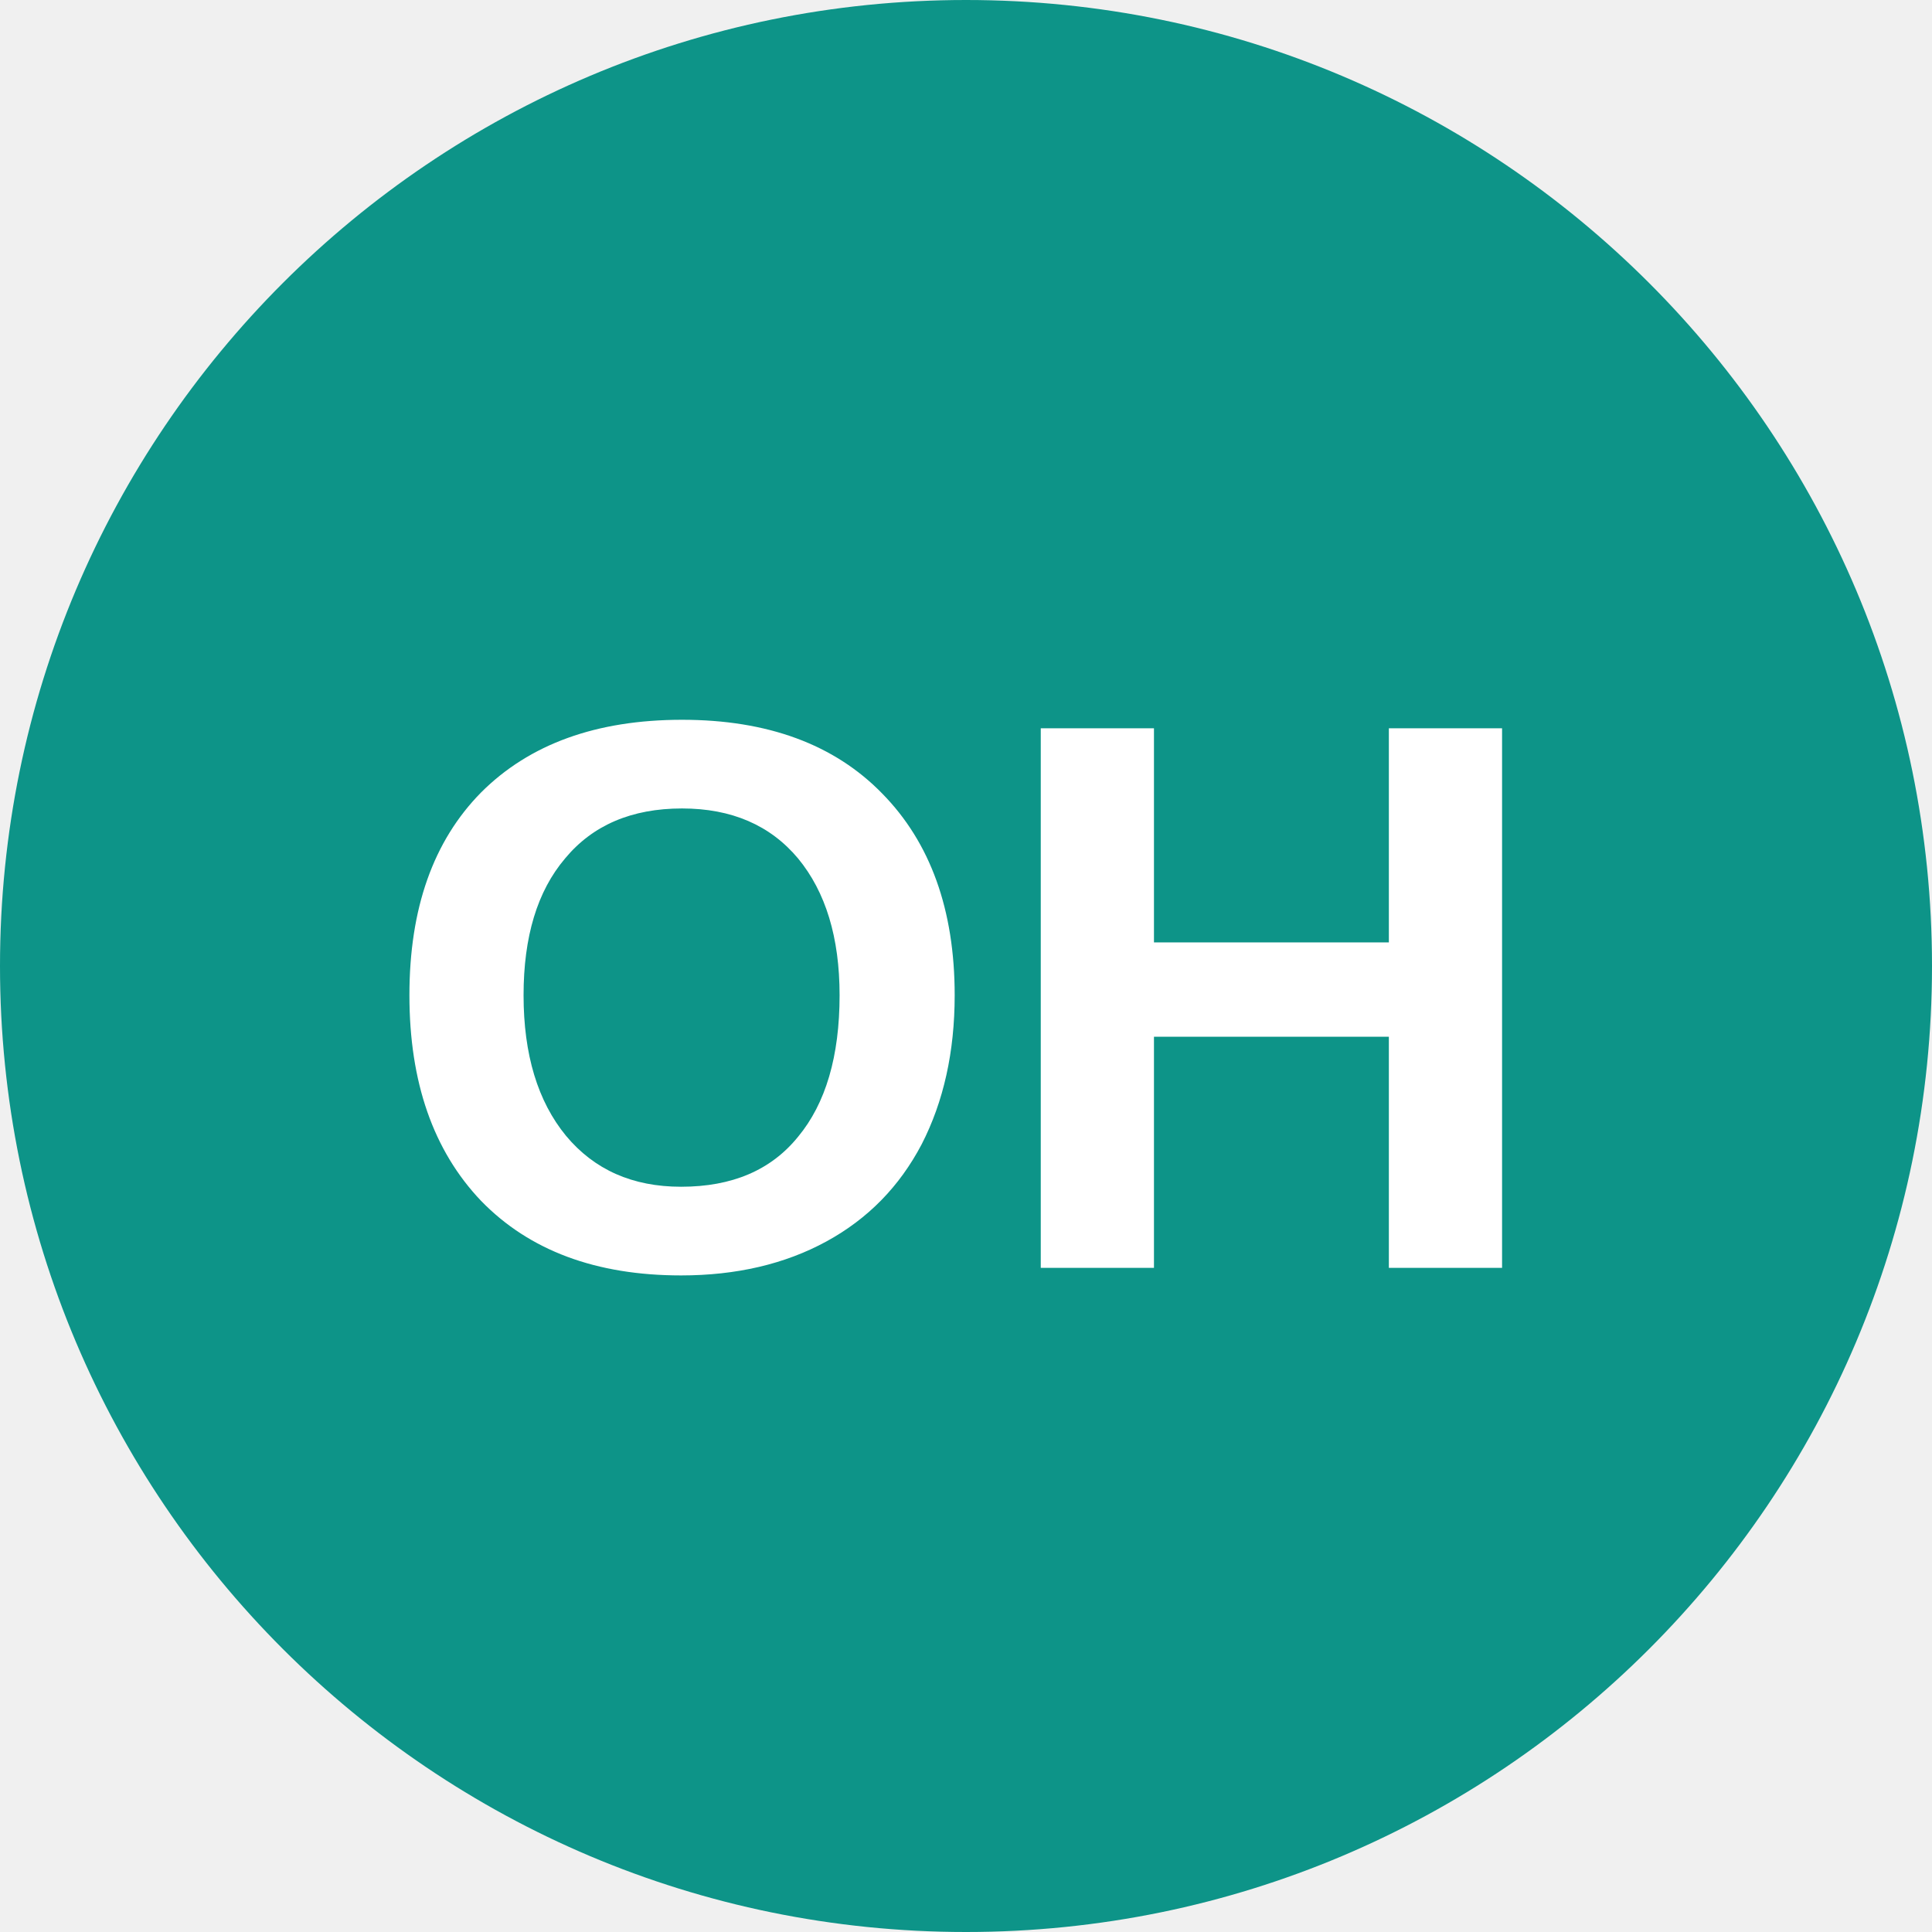
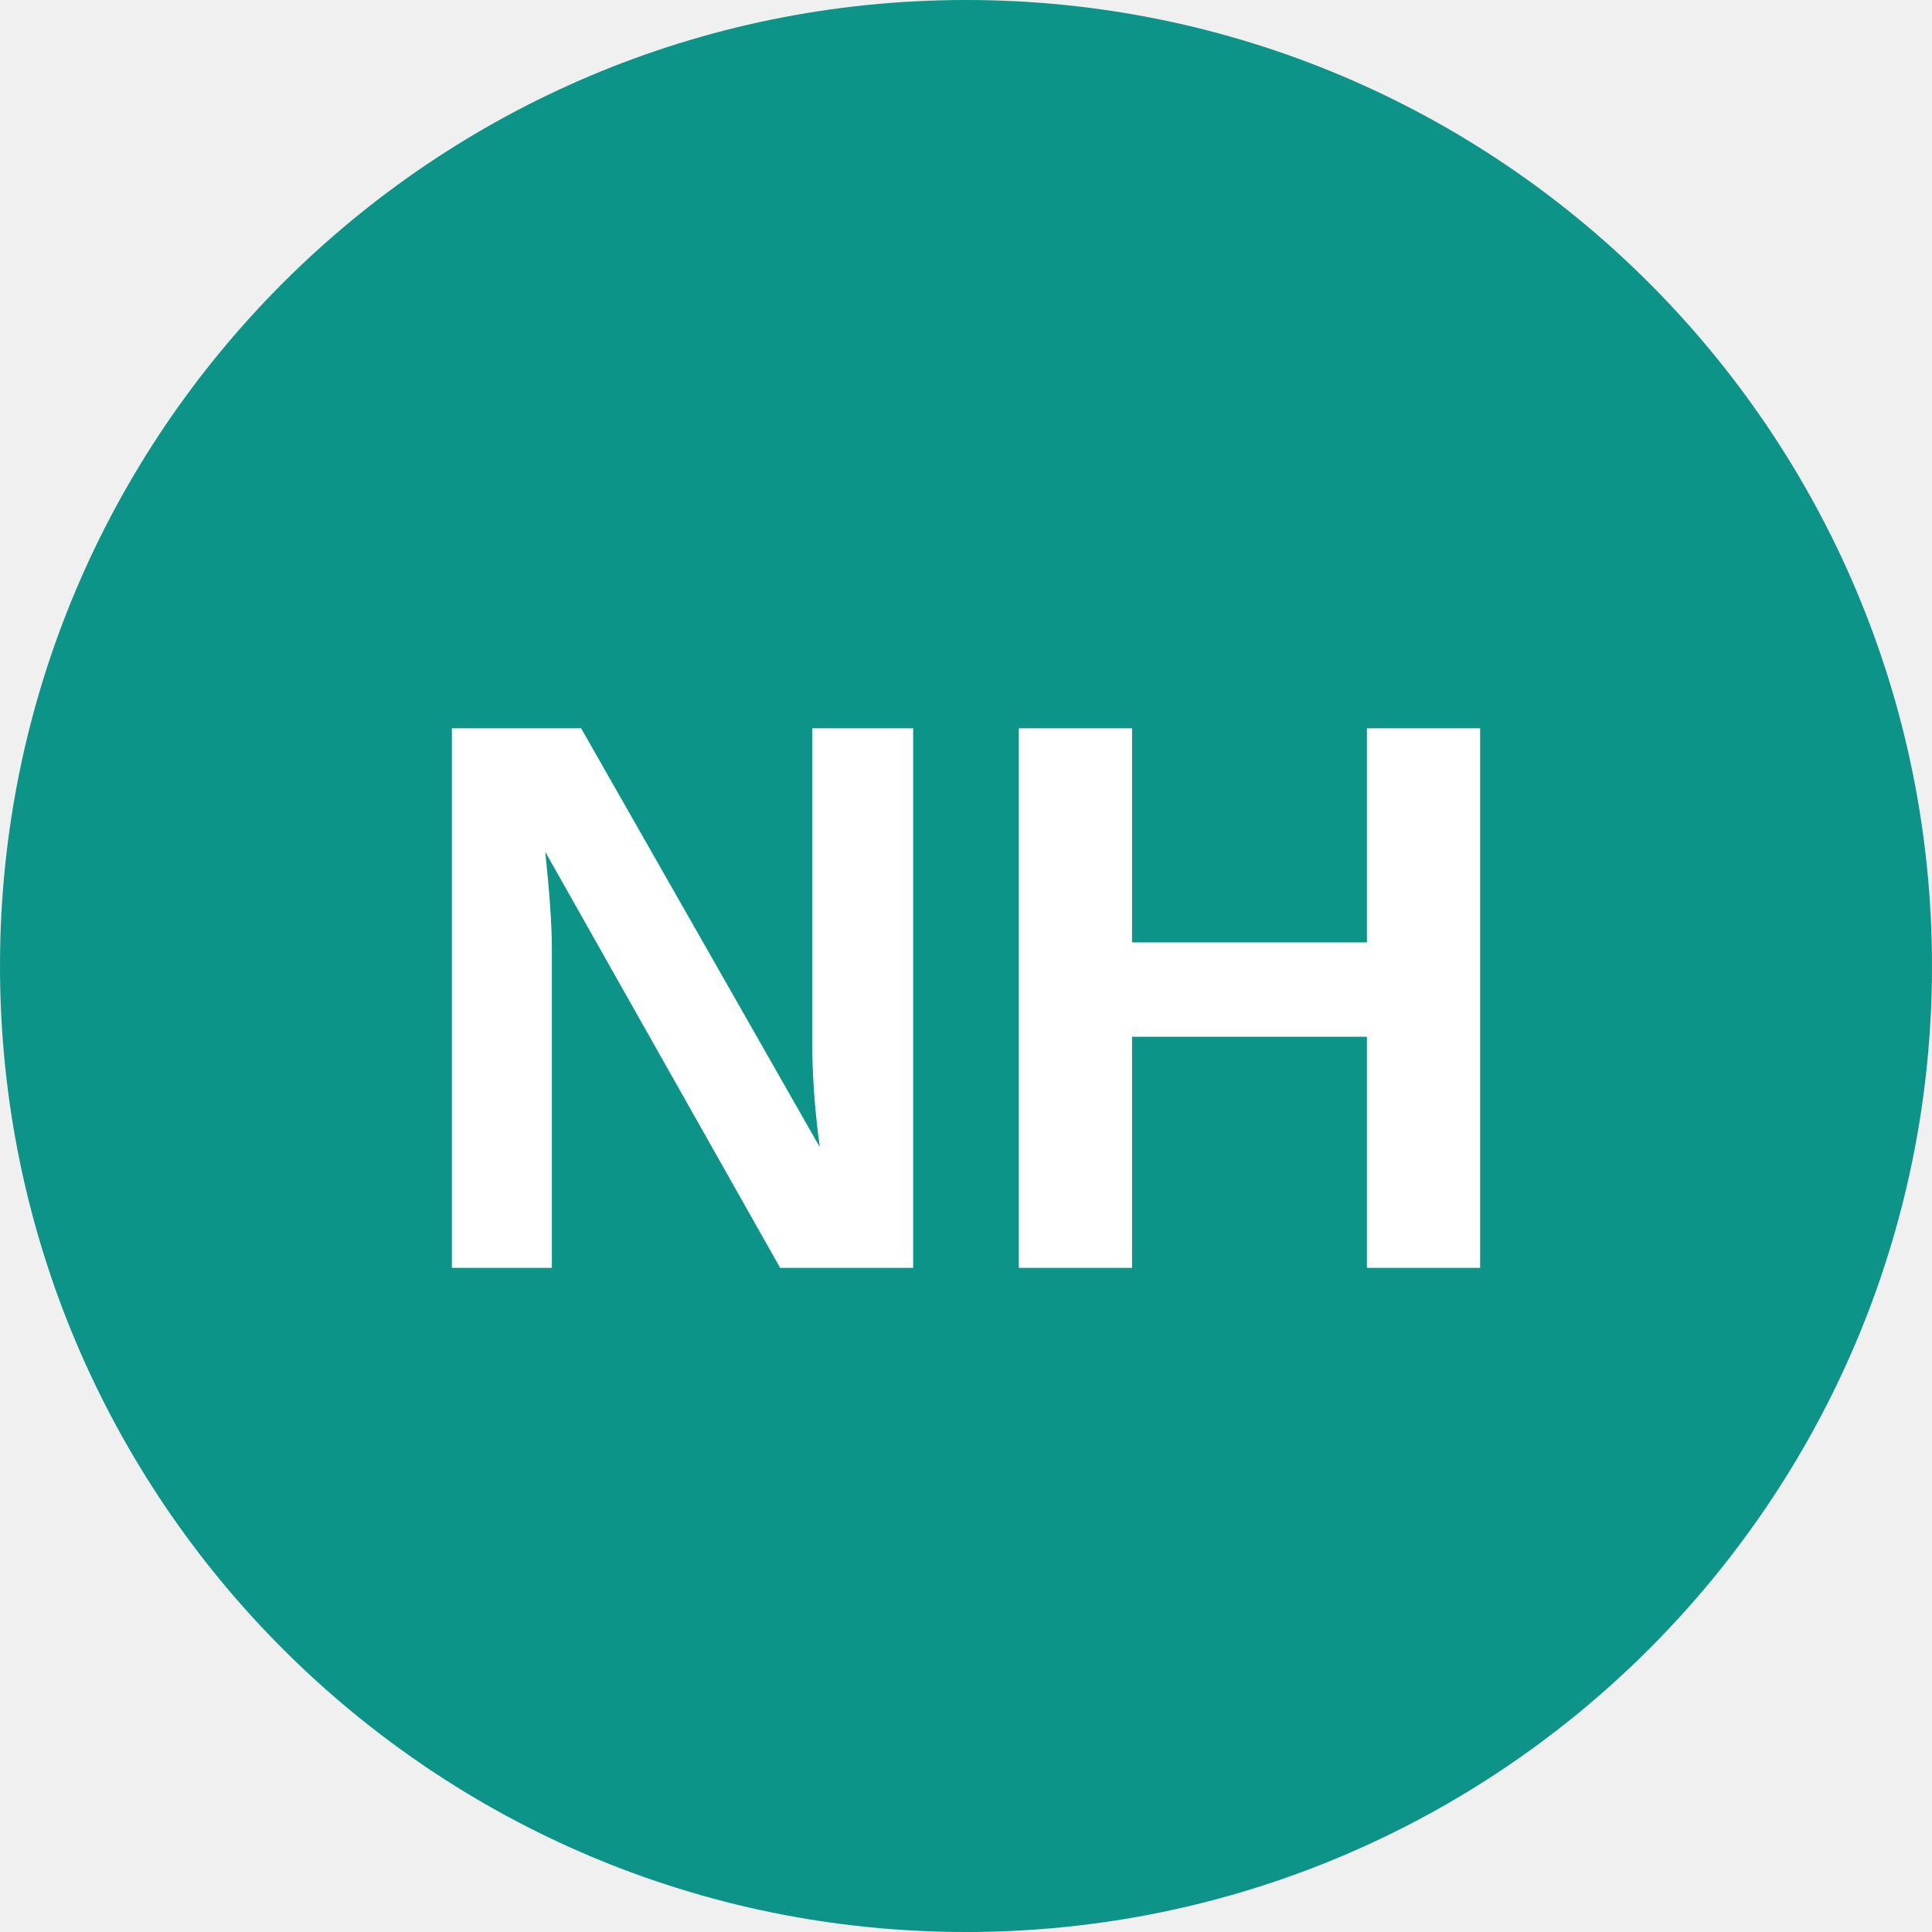
<svg xmlns="http://www.w3.org/2000/svg" viewBox="0 0 32 32">
  <circle cx="16" cy="16" r="16" fill="#0D9488" />
-   <text x="16" y="21" font-family="Arial" font-size="13" font-weight="bold" fill="white" text-anchor="middle">OH</text>
+   <text x="16" y="21" font-family="Arial" font-size="13" font-weight="bold" fill="white" text-anchor="middle">NH</text>
</svg>
